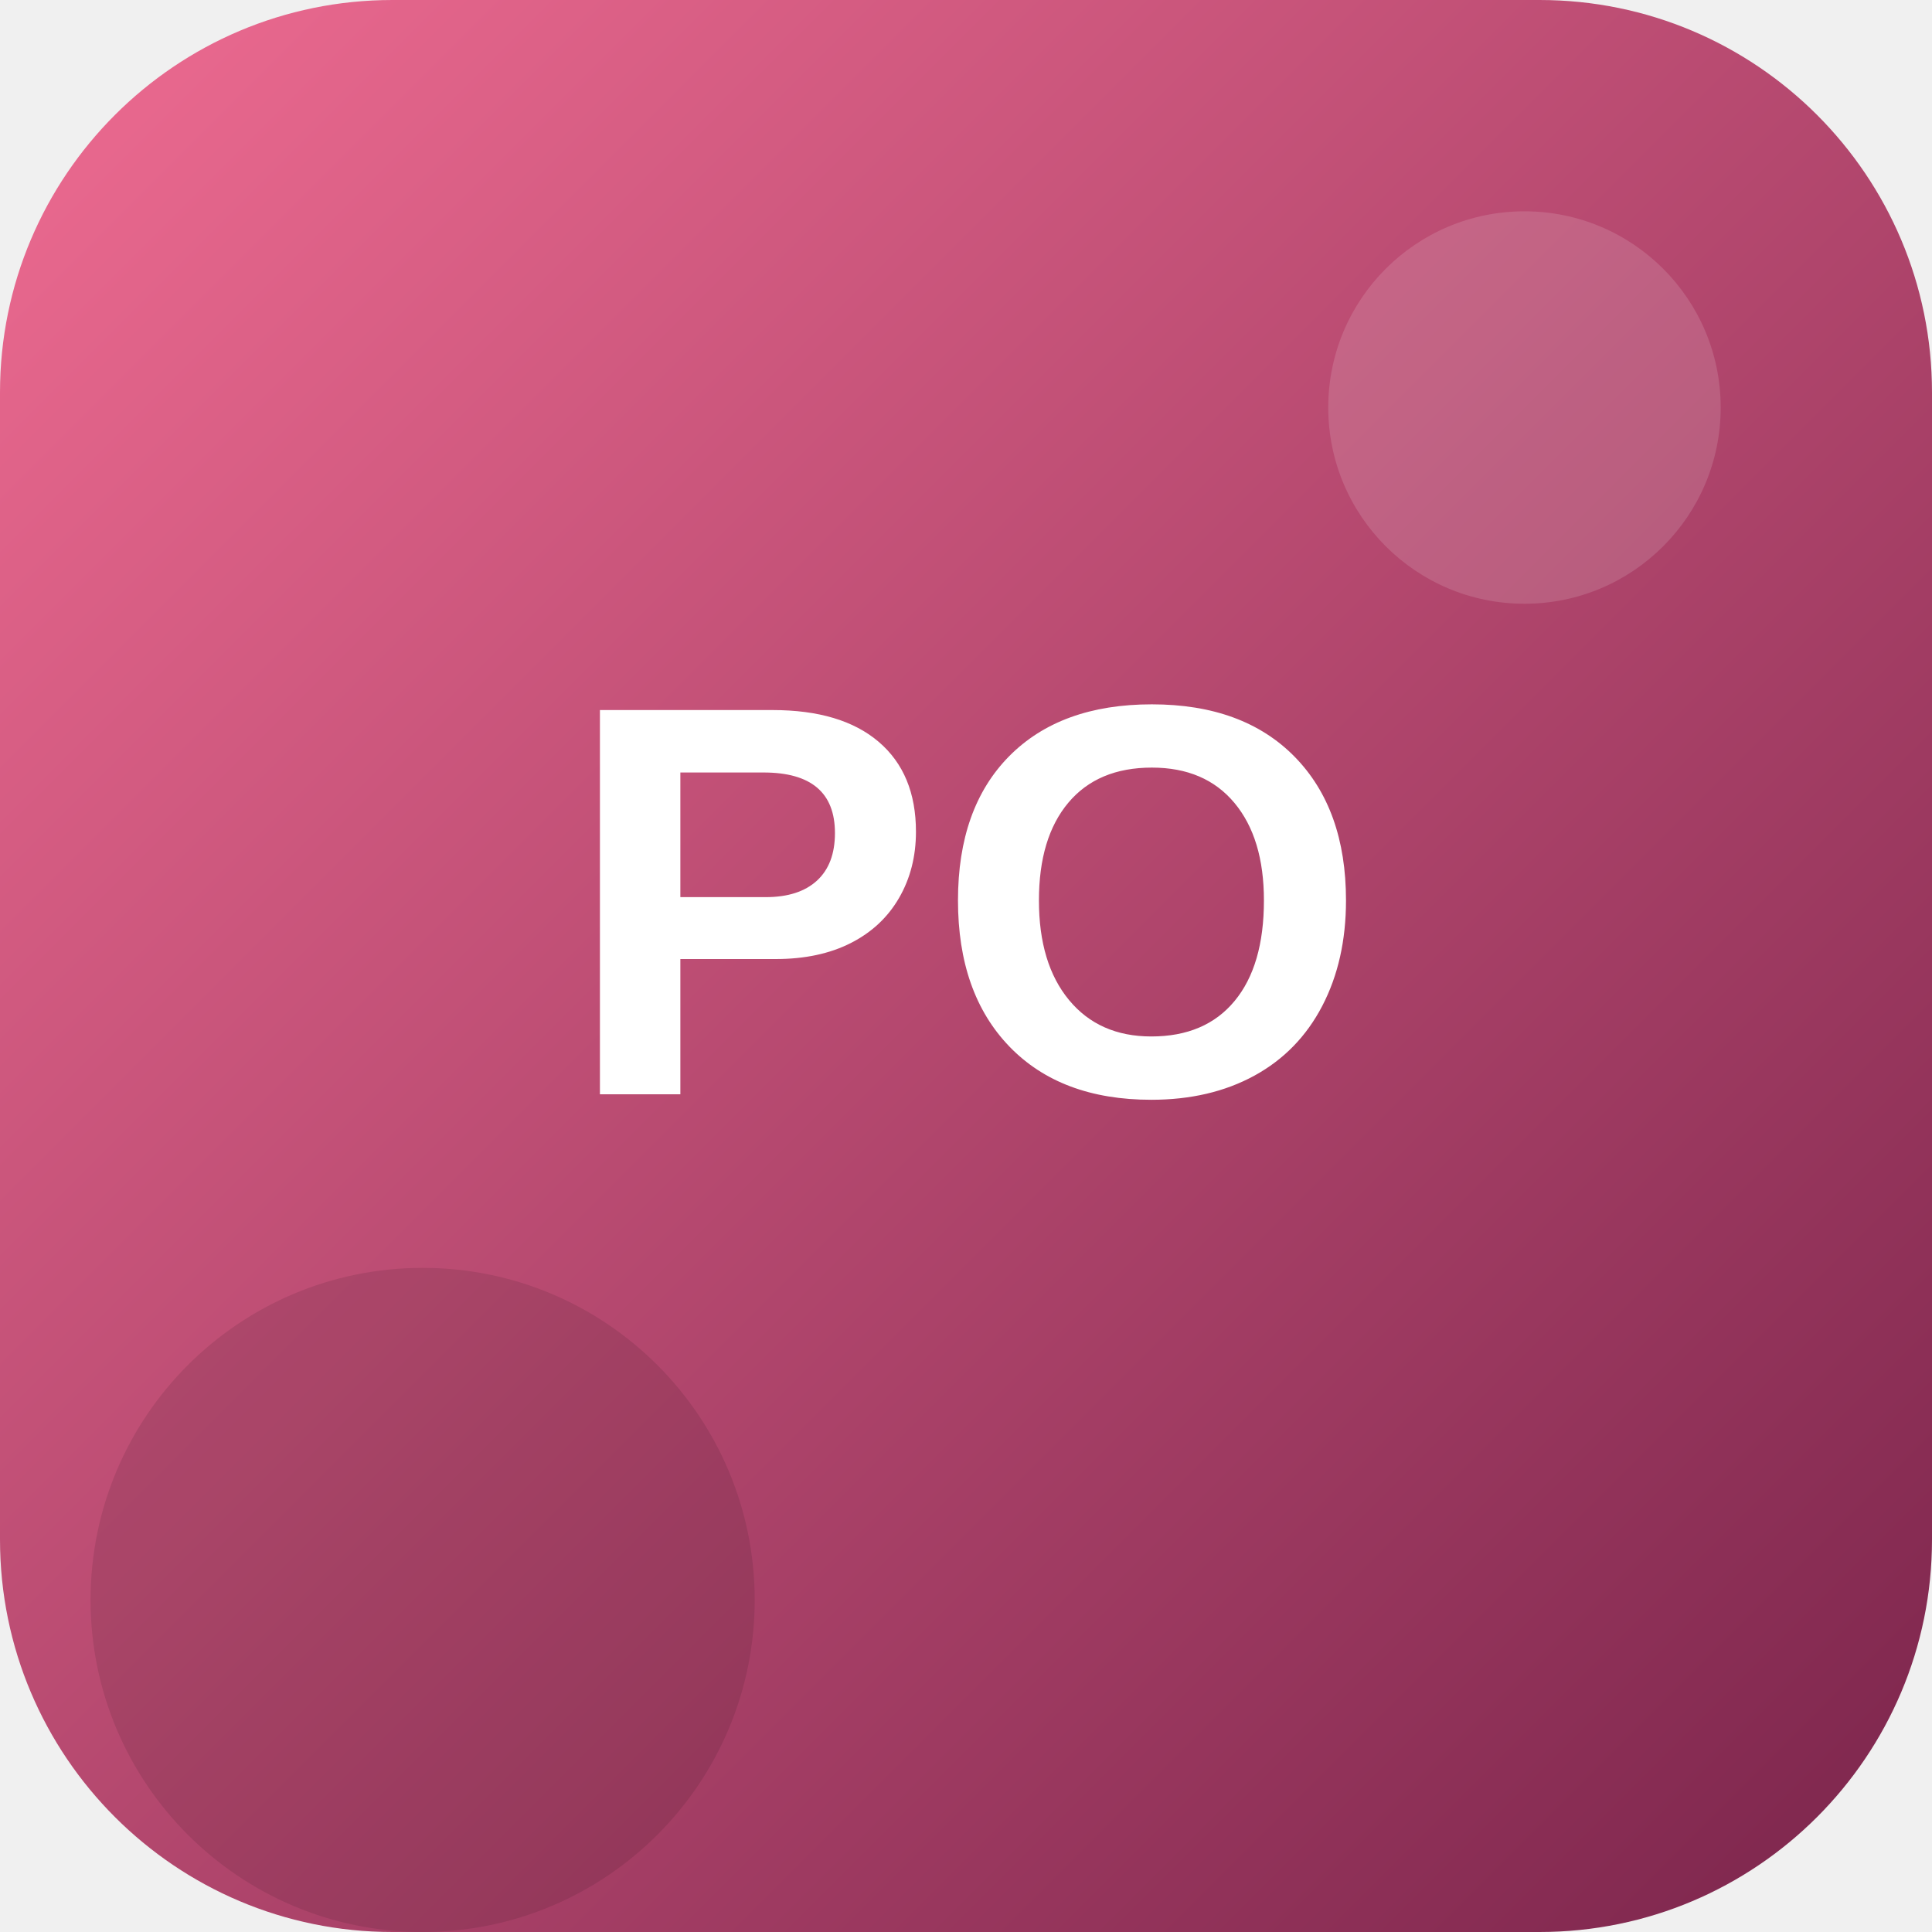
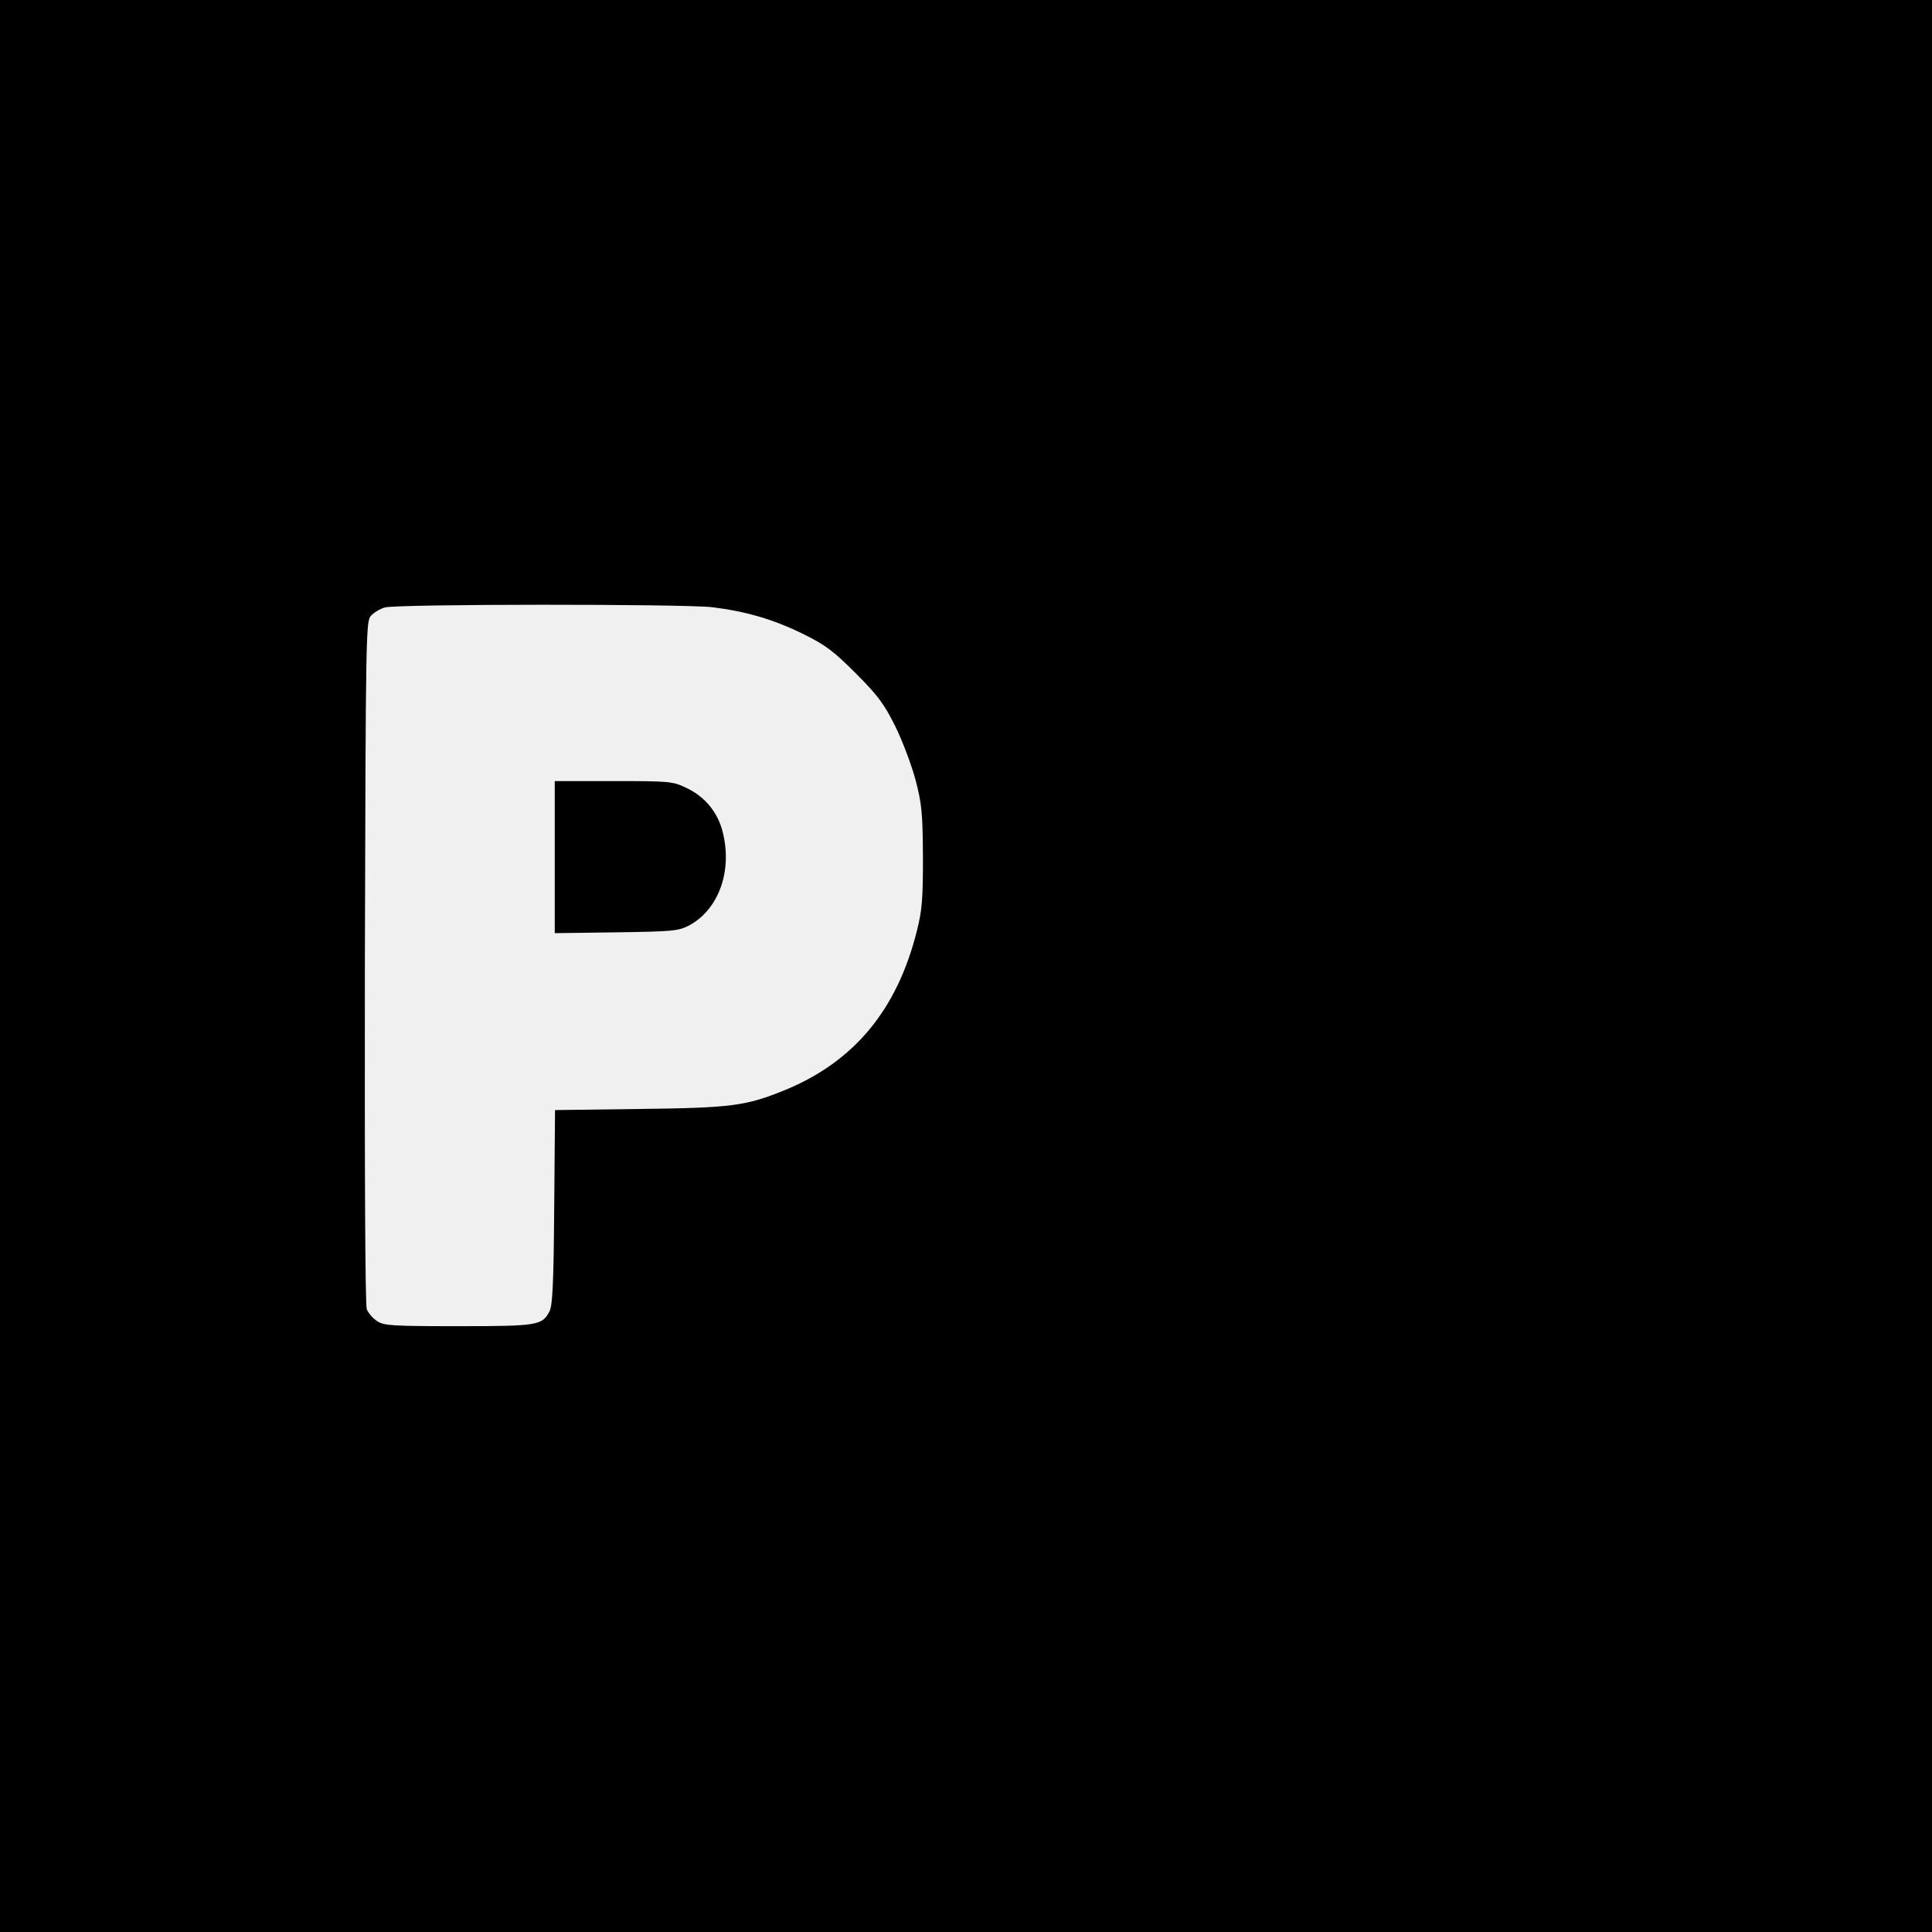
- <svg xmlns="http://www.w3.org/2000/svg" width="512" height="512" viewBox="0 0 512 512" role="img" aria-label="porntop">
-   <defs>
-     <linearGradient id="g" x1="0" y1="0" x2="1" y2="1">
-       <stop offset="0" stop-color="#EF6C92" />
-       <stop offset="1" stop-color="#7A244B" />
-     </linearGradient>
-   </defs>
-   <rect width="512" height="512" rx="104" fill="url(#g)" />
-   <circle cx="404" cy="108" r="52" fill="#ffffff" opacity=".14" />
-   <circle cx="112" cy="424" r="88" fill="#000000" opacity=".10" />
-   <text x="256" y="290" text-anchor="middle" font-family="Arial, sans-serif" font-size="148" font-weight="800" fill="#ffffff">PO</text>
+ <svg xmlns="http://www.w3.org/2000/svg" version="1.0" width="700pt" height="700pt" viewBox="0 0 700 700" preserveAspectRatio="xMidYMid meet">
+   <g transform="translate(0,700) scale(0.1,-0.1)" fill="#000000" stroke="none">
+     <path d="M0 3500 l0 -3500 3500 0 3500 0 0 3500 0 3500 -3500 0 -3500 0 0 -3500z m2580 1300 c123 -15 222 -44 330 -97 81 -40 109 -61 190 -142 81 -81 103 -111 143 -191 26 -52 59 -140 74 -195 23 -89 26 -119 27 -280 0 -154 -3 -193 -22 -268 -72 -287 -228 -474 -479 -577 -141 -57 -191 -64 -525 -68 l-307 -4 -3 -351 c-2 -273 -6 -358 -17 -378 -26 -51 -42 -54 -330 -54 -240 0 -270 2 -294 18 -16 10 -32 29 -38 43 -6 16 -8 483 -7 1259 3 1199 4 1233 22 1254 11 12 33 25 50 30 44 13 1082 13 1186 1z" />
+     <path d="M2010 3894 l0 -275 223 3 c207 3 225 5 264 25 111 60 160 207 118 351 -20 66 -66 119 -130 148 -47 23 -61 24 -262 24 l-213 0 0 -276z" />
+   </g>
</svg>
